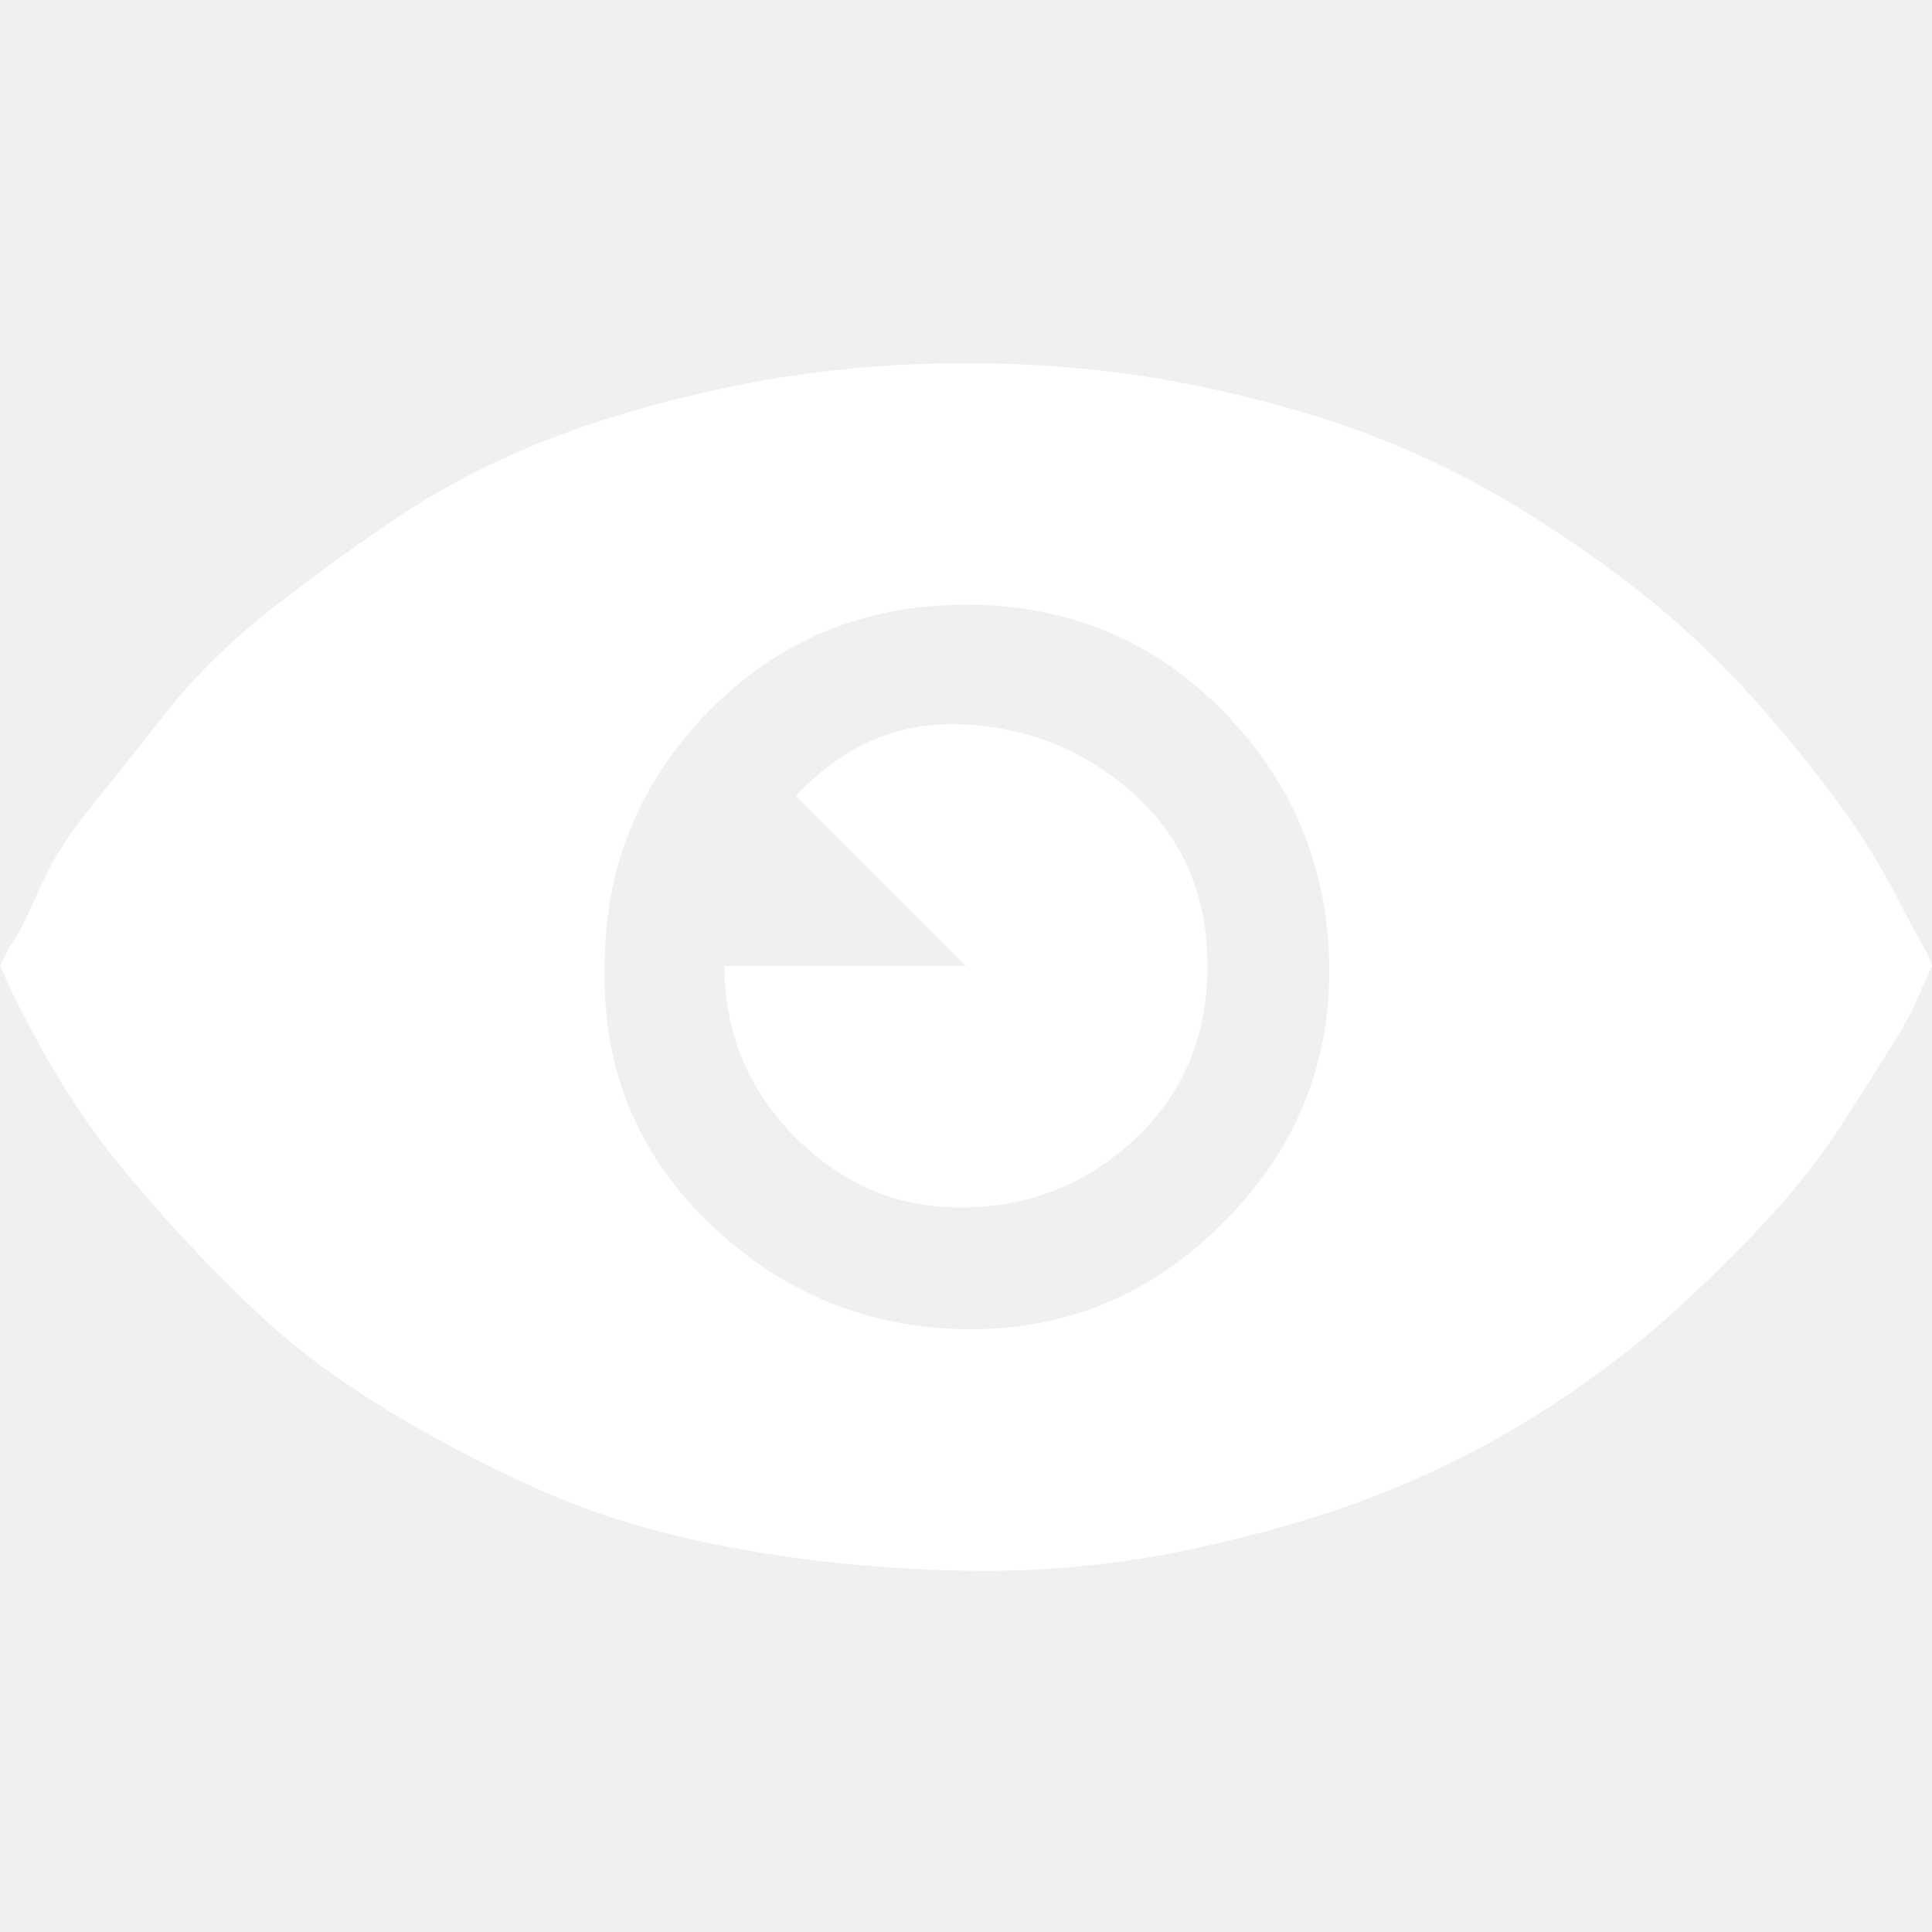
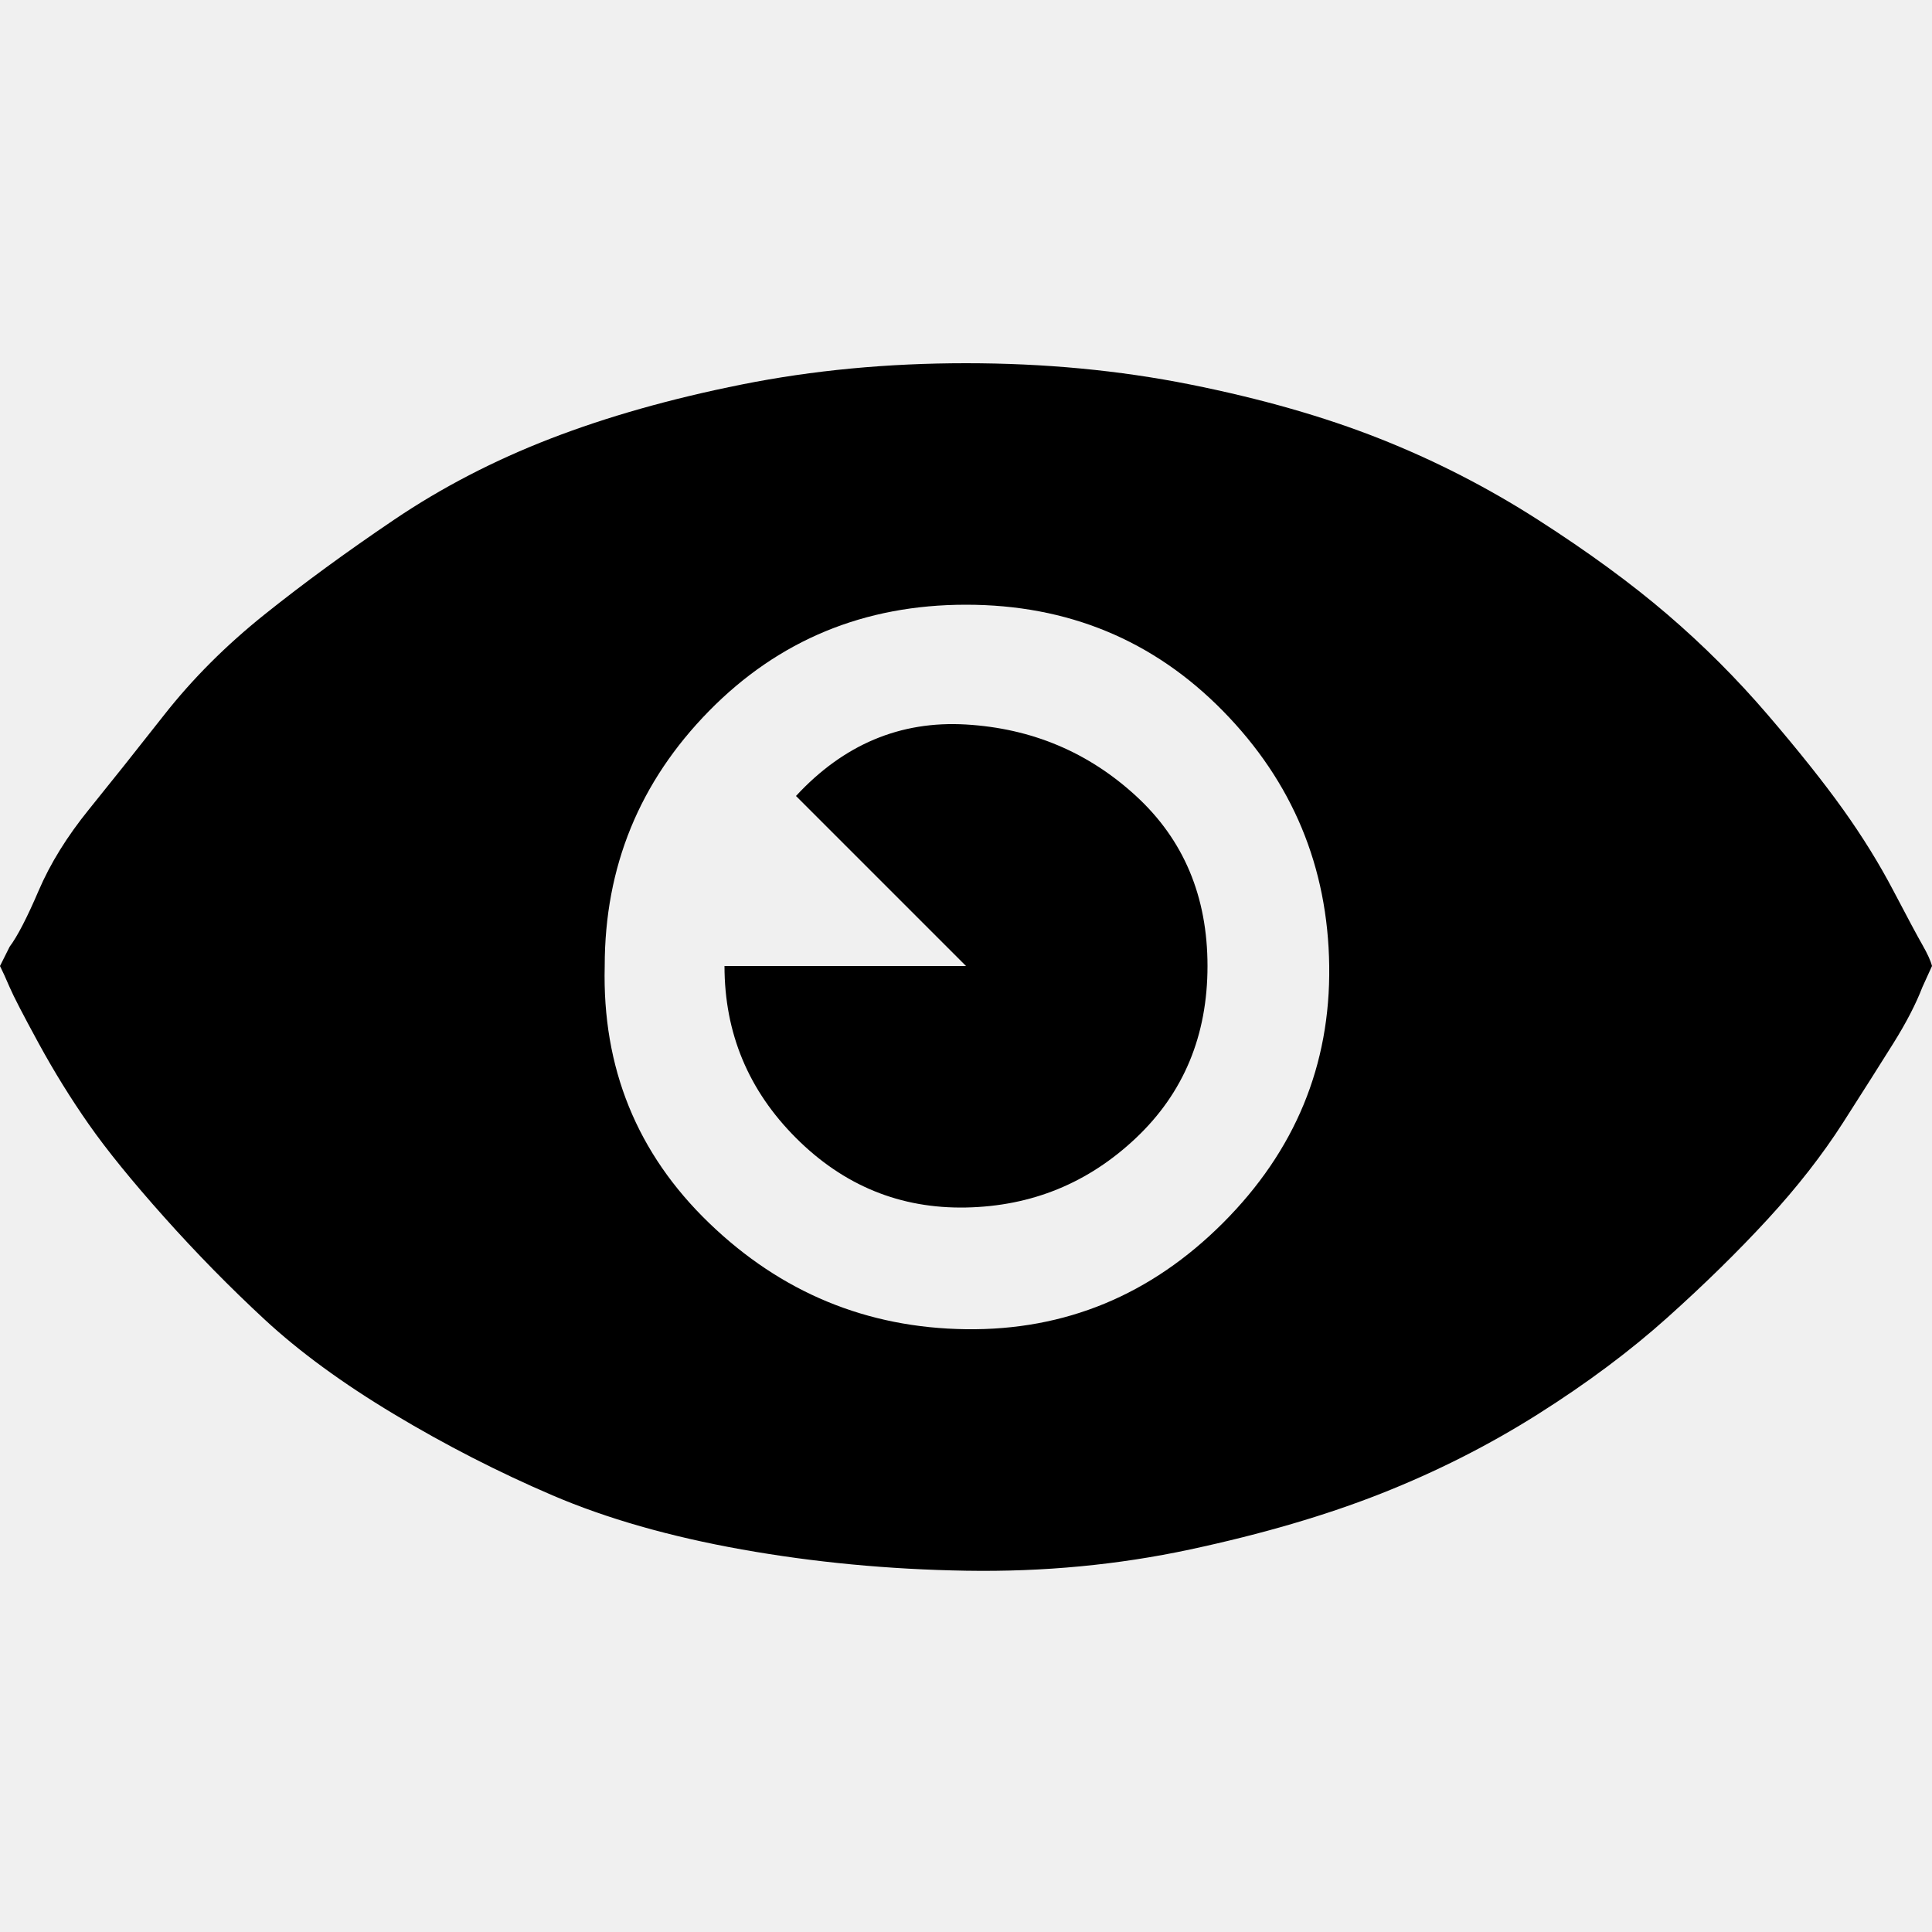
- <svg xmlns="http://www.w3.org/2000/svg" fill="#ffffff" width="800px" height="800px" viewBox="0 0 32 32" version="1.1">
+ <svg xmlns="http://www.w3.org/2000/svg" fill="#000" width="800px" height="800px" viewBox="0 0 32 32" version="1.1">
  <path d="M0 16q0.064 0.128 0.16 0.352t0.48 0.928 0.832 1.344 1.248 1.536 1.664 1.696 2.144 1.568 2.624 1.344 3.136 0.896 3.712 0.352 3.712-0.352 3.168-0.928 2.592-1.312 2.144-1.6 1.664-1.632 1.248-1.6 0.832-1.312 0.48-0.928l0.16-0.352q-0.032-0.128-0.16-0.352t-0.48-0.896-0.832-1.344-1.248-1.568-1.664-1.664-2.144-1.568-2.624-1.344-3.136-0.896-3.712-0.352-3.712 0.352-3.168 0.896-2.592 1.344-2.144 1.568-1.664 1.664-1.248 1.568-0.832 1.344-0.48 0.928zM10.016 16q0-2.464 1.728-4.224t4.256-1.76 4.256 1.76 1.76 4.224-1.76 4.256-4.256 1.76-4.256-1.76-1.728-4.256zM12 16q0 1.664 1.184 2.848t2.816 1.152 2.816-1.152 1.184-2.848-1.184-2.816-2.816-1.184-2.816 1.184l2.816 2.816h-4z" />
</svg>
